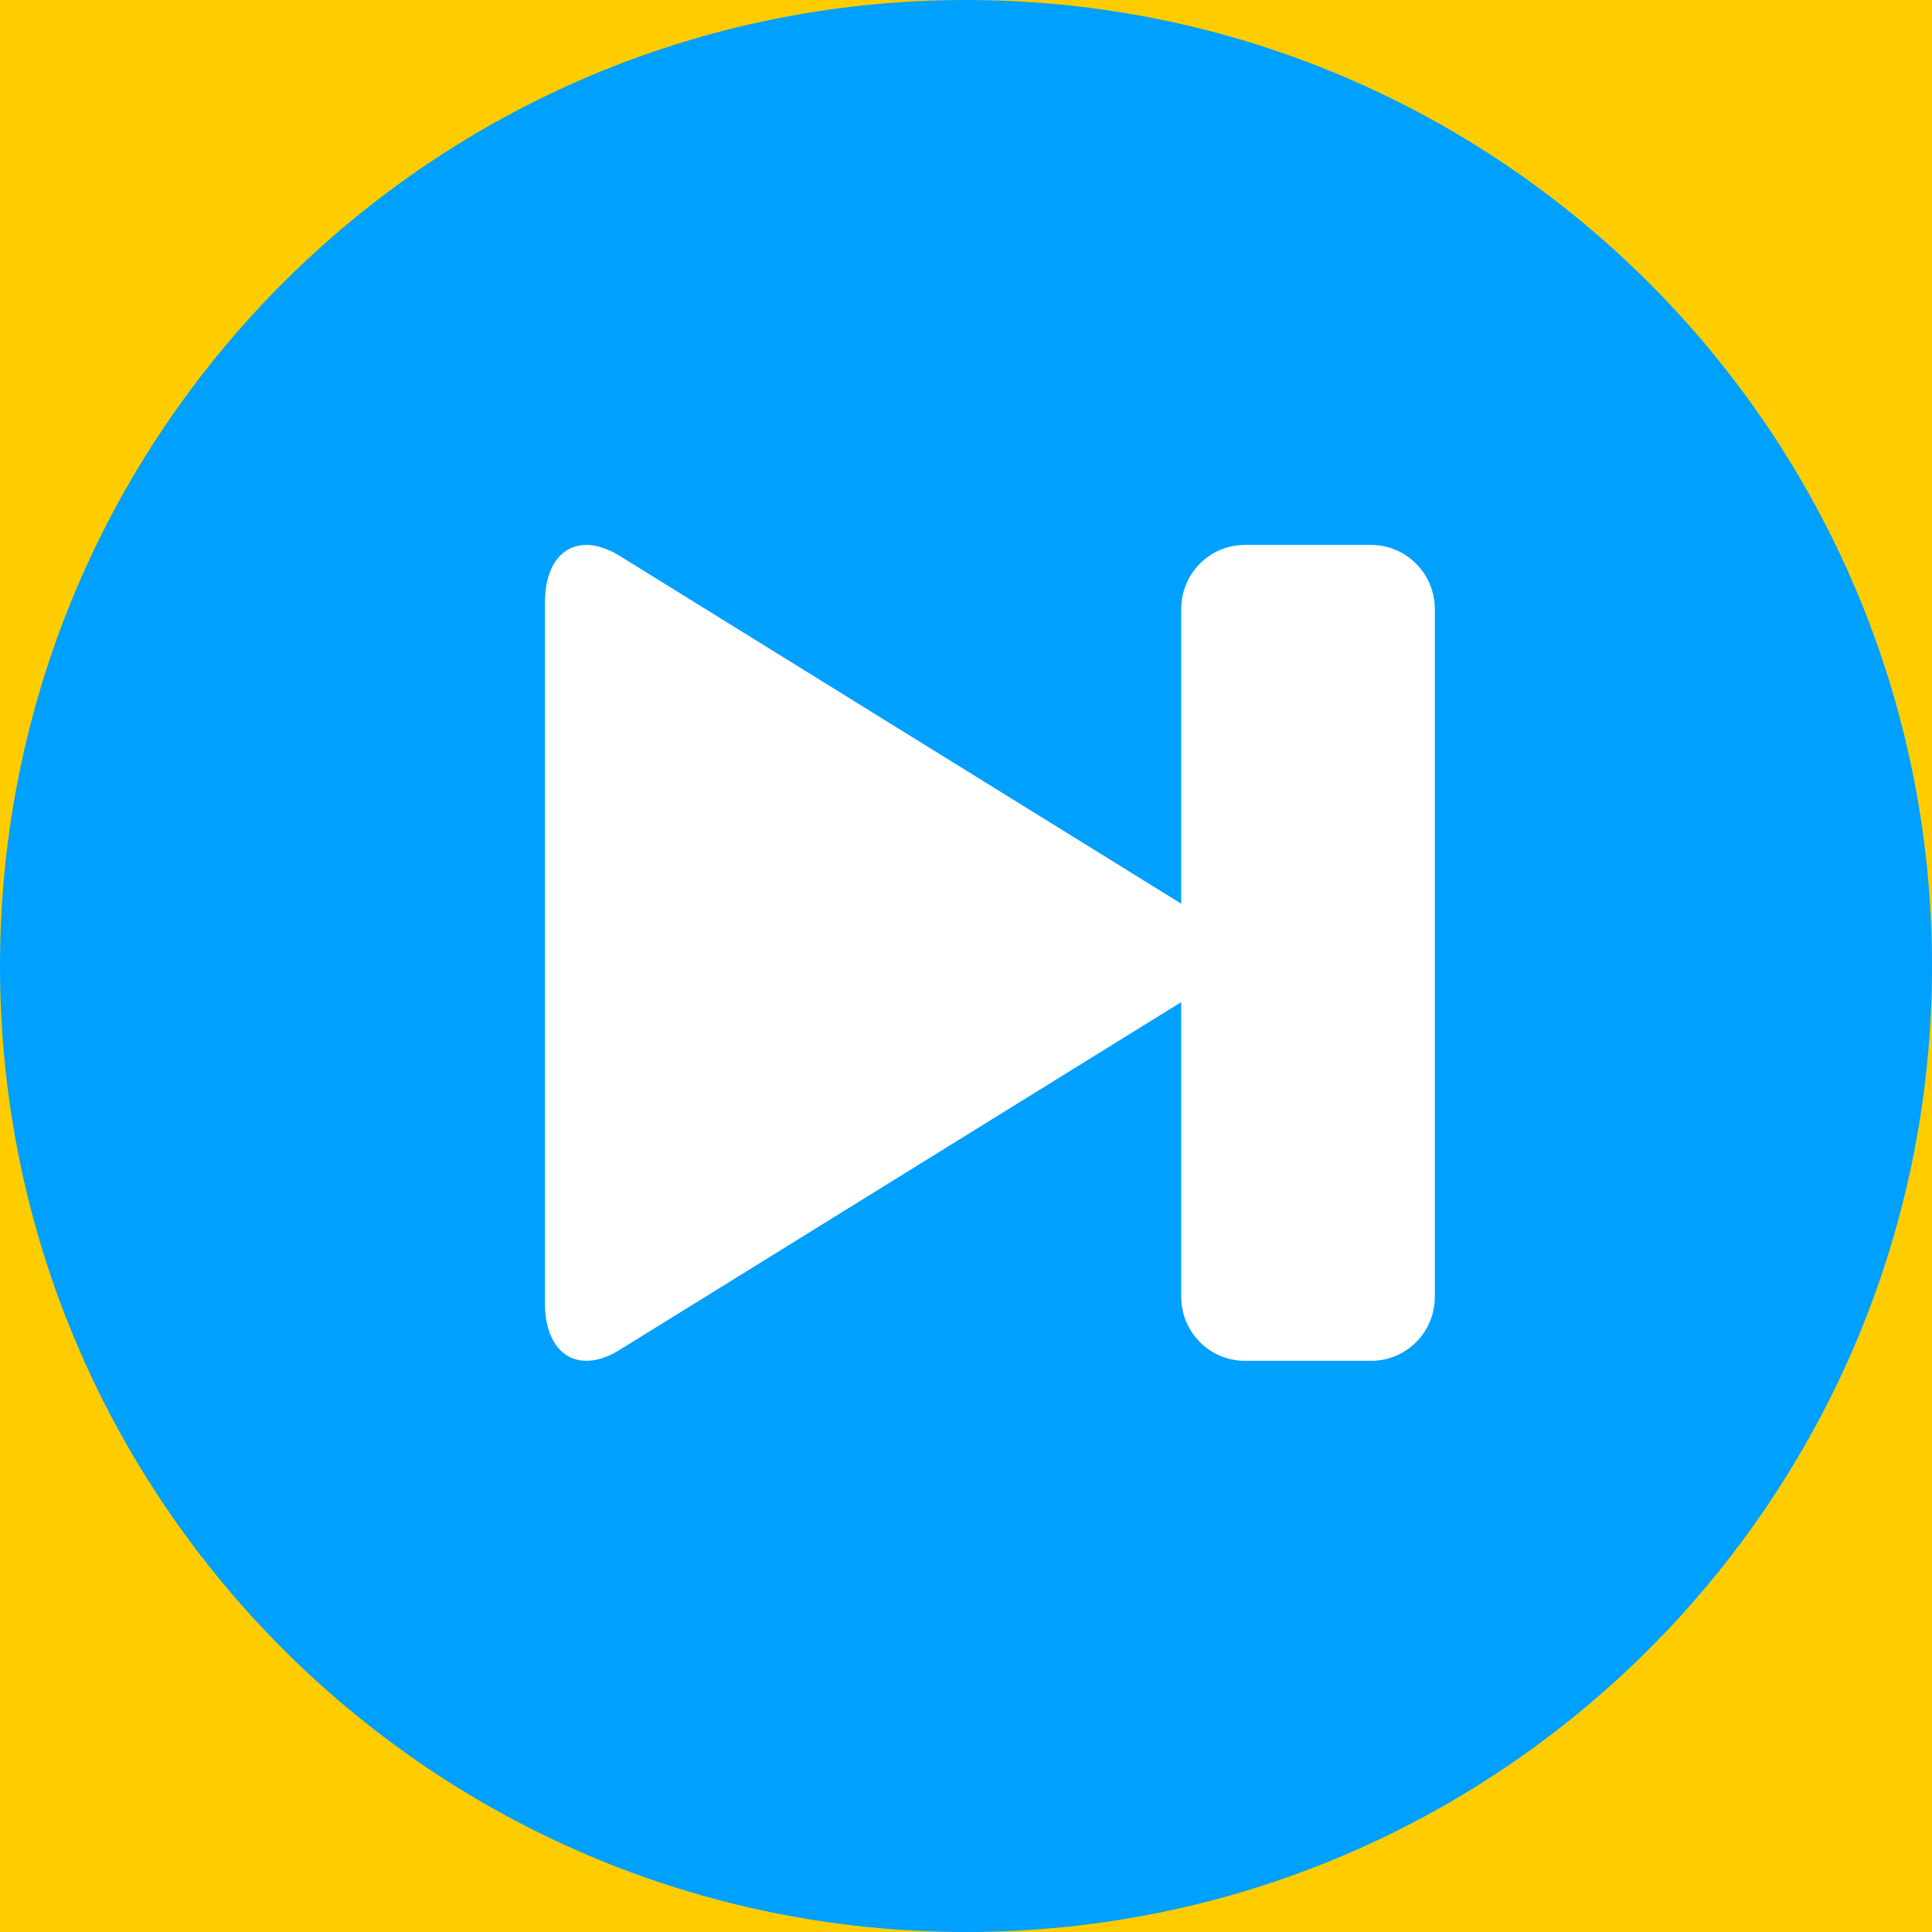
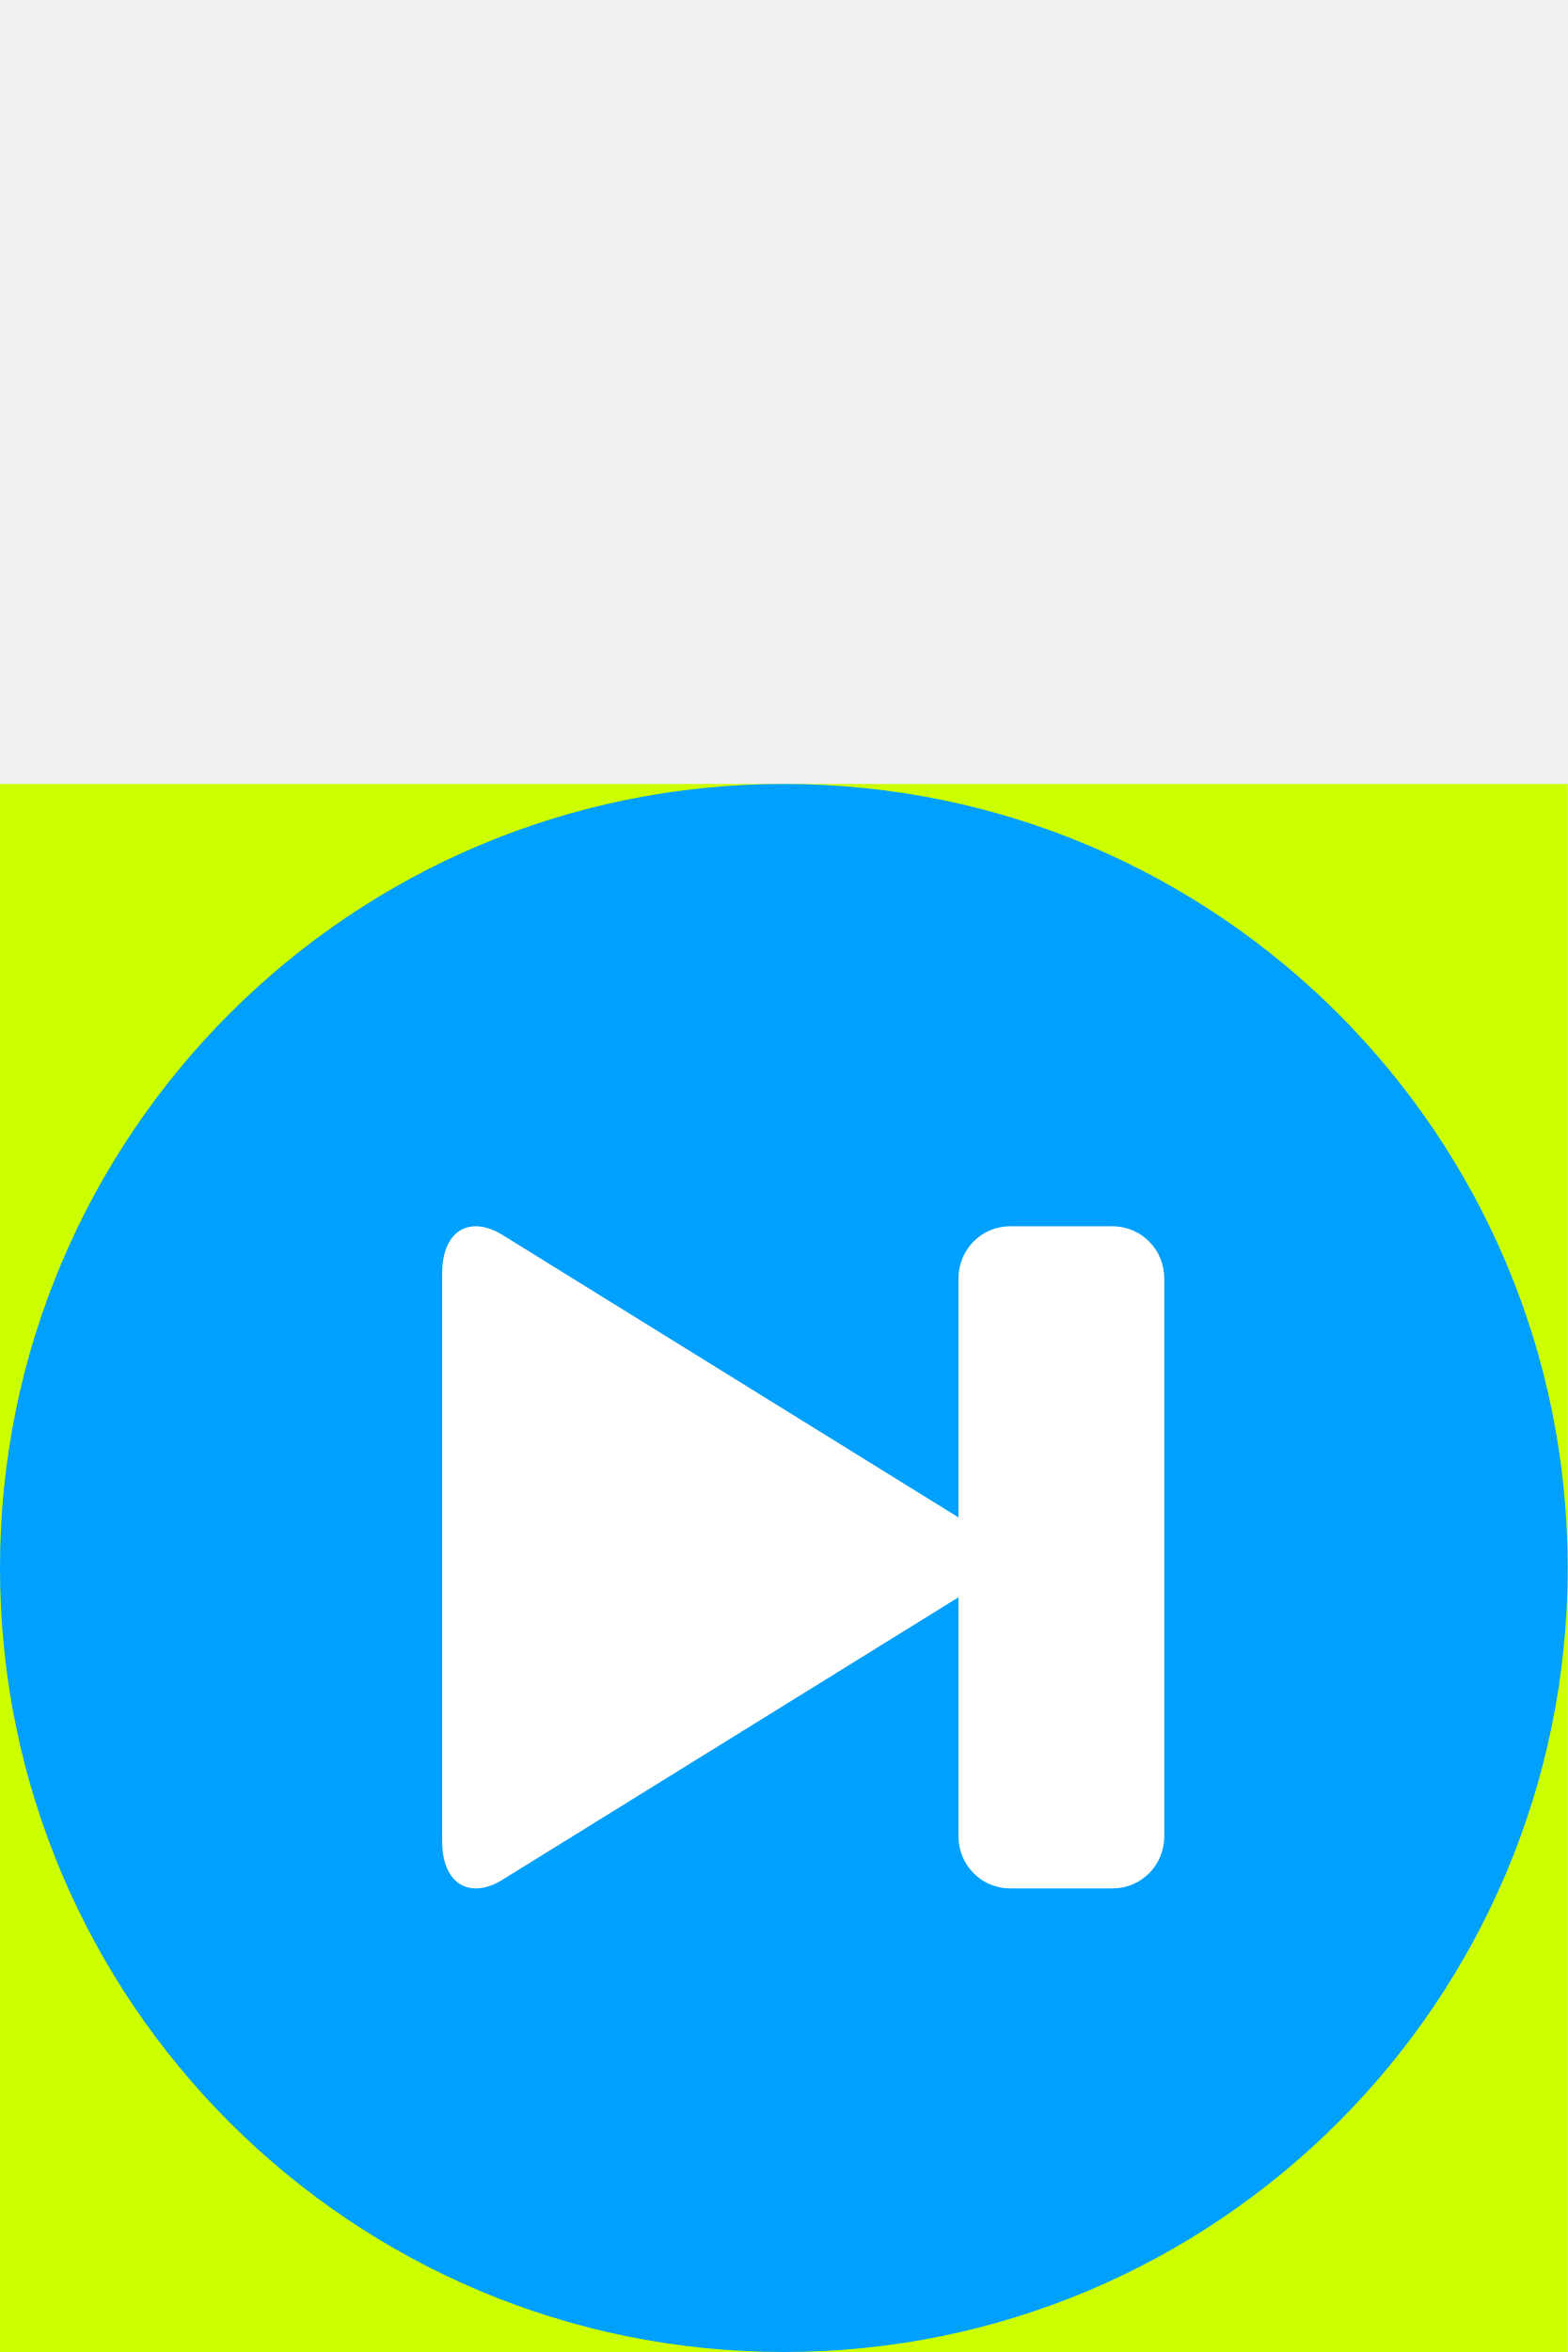
- <svg xmlns="http://www.w3.org/2000/svg" width="20" height="20" viewBox="0 0 20 20" version="1.1" id="svg17">
+ <svg xmlns="http://www.w3.org/2000/svg" width="20" height="30" viewBox="0 0 20 30" version="1.1" id="svg17">
  <defs id="defs6" />
-   <g id="05.100.00-OpenSource-Amplitude" style="fill:none;fill-rule:evenodd;stroke:none;stroke-width:1" transform="scale(0.5128205)">
-     <rect style="opacity:1;fill:#ffcc00;fill-opacity:1;stroke:none;stroke-width:2.202;stroke-linecap:round;stroke-linejoin:round;stroke-miterlimit:4;stroke-dasharray:none;stroke-dashoffset:0;stroke-opacity:1" id="rect825" width="39" height="39" x="-5.9565739e-09" y="-0" ry="0" />
+   <g id="05.100.00-OpenSource-Amplitude" style="fill:none;fill-rule:evenodd;stroke:none;stroke-width:1" transform="matrix(0.5128205,0,0,0.5128205,0,10)">
+     <rect style="opacity:1;fill:#ccff00;fill-opacity:1;stroke:none;stroke-width:2.202;stroke-linecap:round;stroke-linejoin:round;stroke-miterlimit:4;stroke-dasharray:none;stroke-dashoffset:0;stroke-opacity:1" id="rect825" width="39" height="39" x="-5.9565739e-09" y="-0" ry="0" />
    <g id="HD_05.100.00-521Website_OpenSource-Amplitude" transform="matrix(0.9999979,0,0,1,-567.9987,-782)">
      <g id="Lead-in">
        <g id="Player" transform="translate(368,359)">
          <g id="Controllers/Status/Info" transform="translate(0,357)">
            <g id="Controls" transform="translate(114,56)">
              <g id="Next" transform="translate(86,10)">
                <circle id="Oval-1-Copy" cx="19.5" cy="19.5" r="19.5" style="fill:#00a0ff" />
                <path d="m 27.677,11 h -2.546 c -0.715,0 -1.287,0.58 -1.287,1.298 v 5.944 L 12.557,11.251 C 11.699,10.691 11,11.101 11,12.169 v 14.131 c 0,1.066 0.699,1.481 1.557,0.919 l 11.287,-6.99 v 5.944 c 0,0.72 0.576,1.297 1.287,1.297 h 2.546 c 0.714,0 1.287,-0.577 1.287,-1.297 V 12.298 C 28.965,11.582 28.389,11 27.677,11 Z" id="Shape" style="fill:#ffffff" />
              </g>
            </g>
          </g>
        </g>
      </g>
    </g>
  </g>
</svg>
